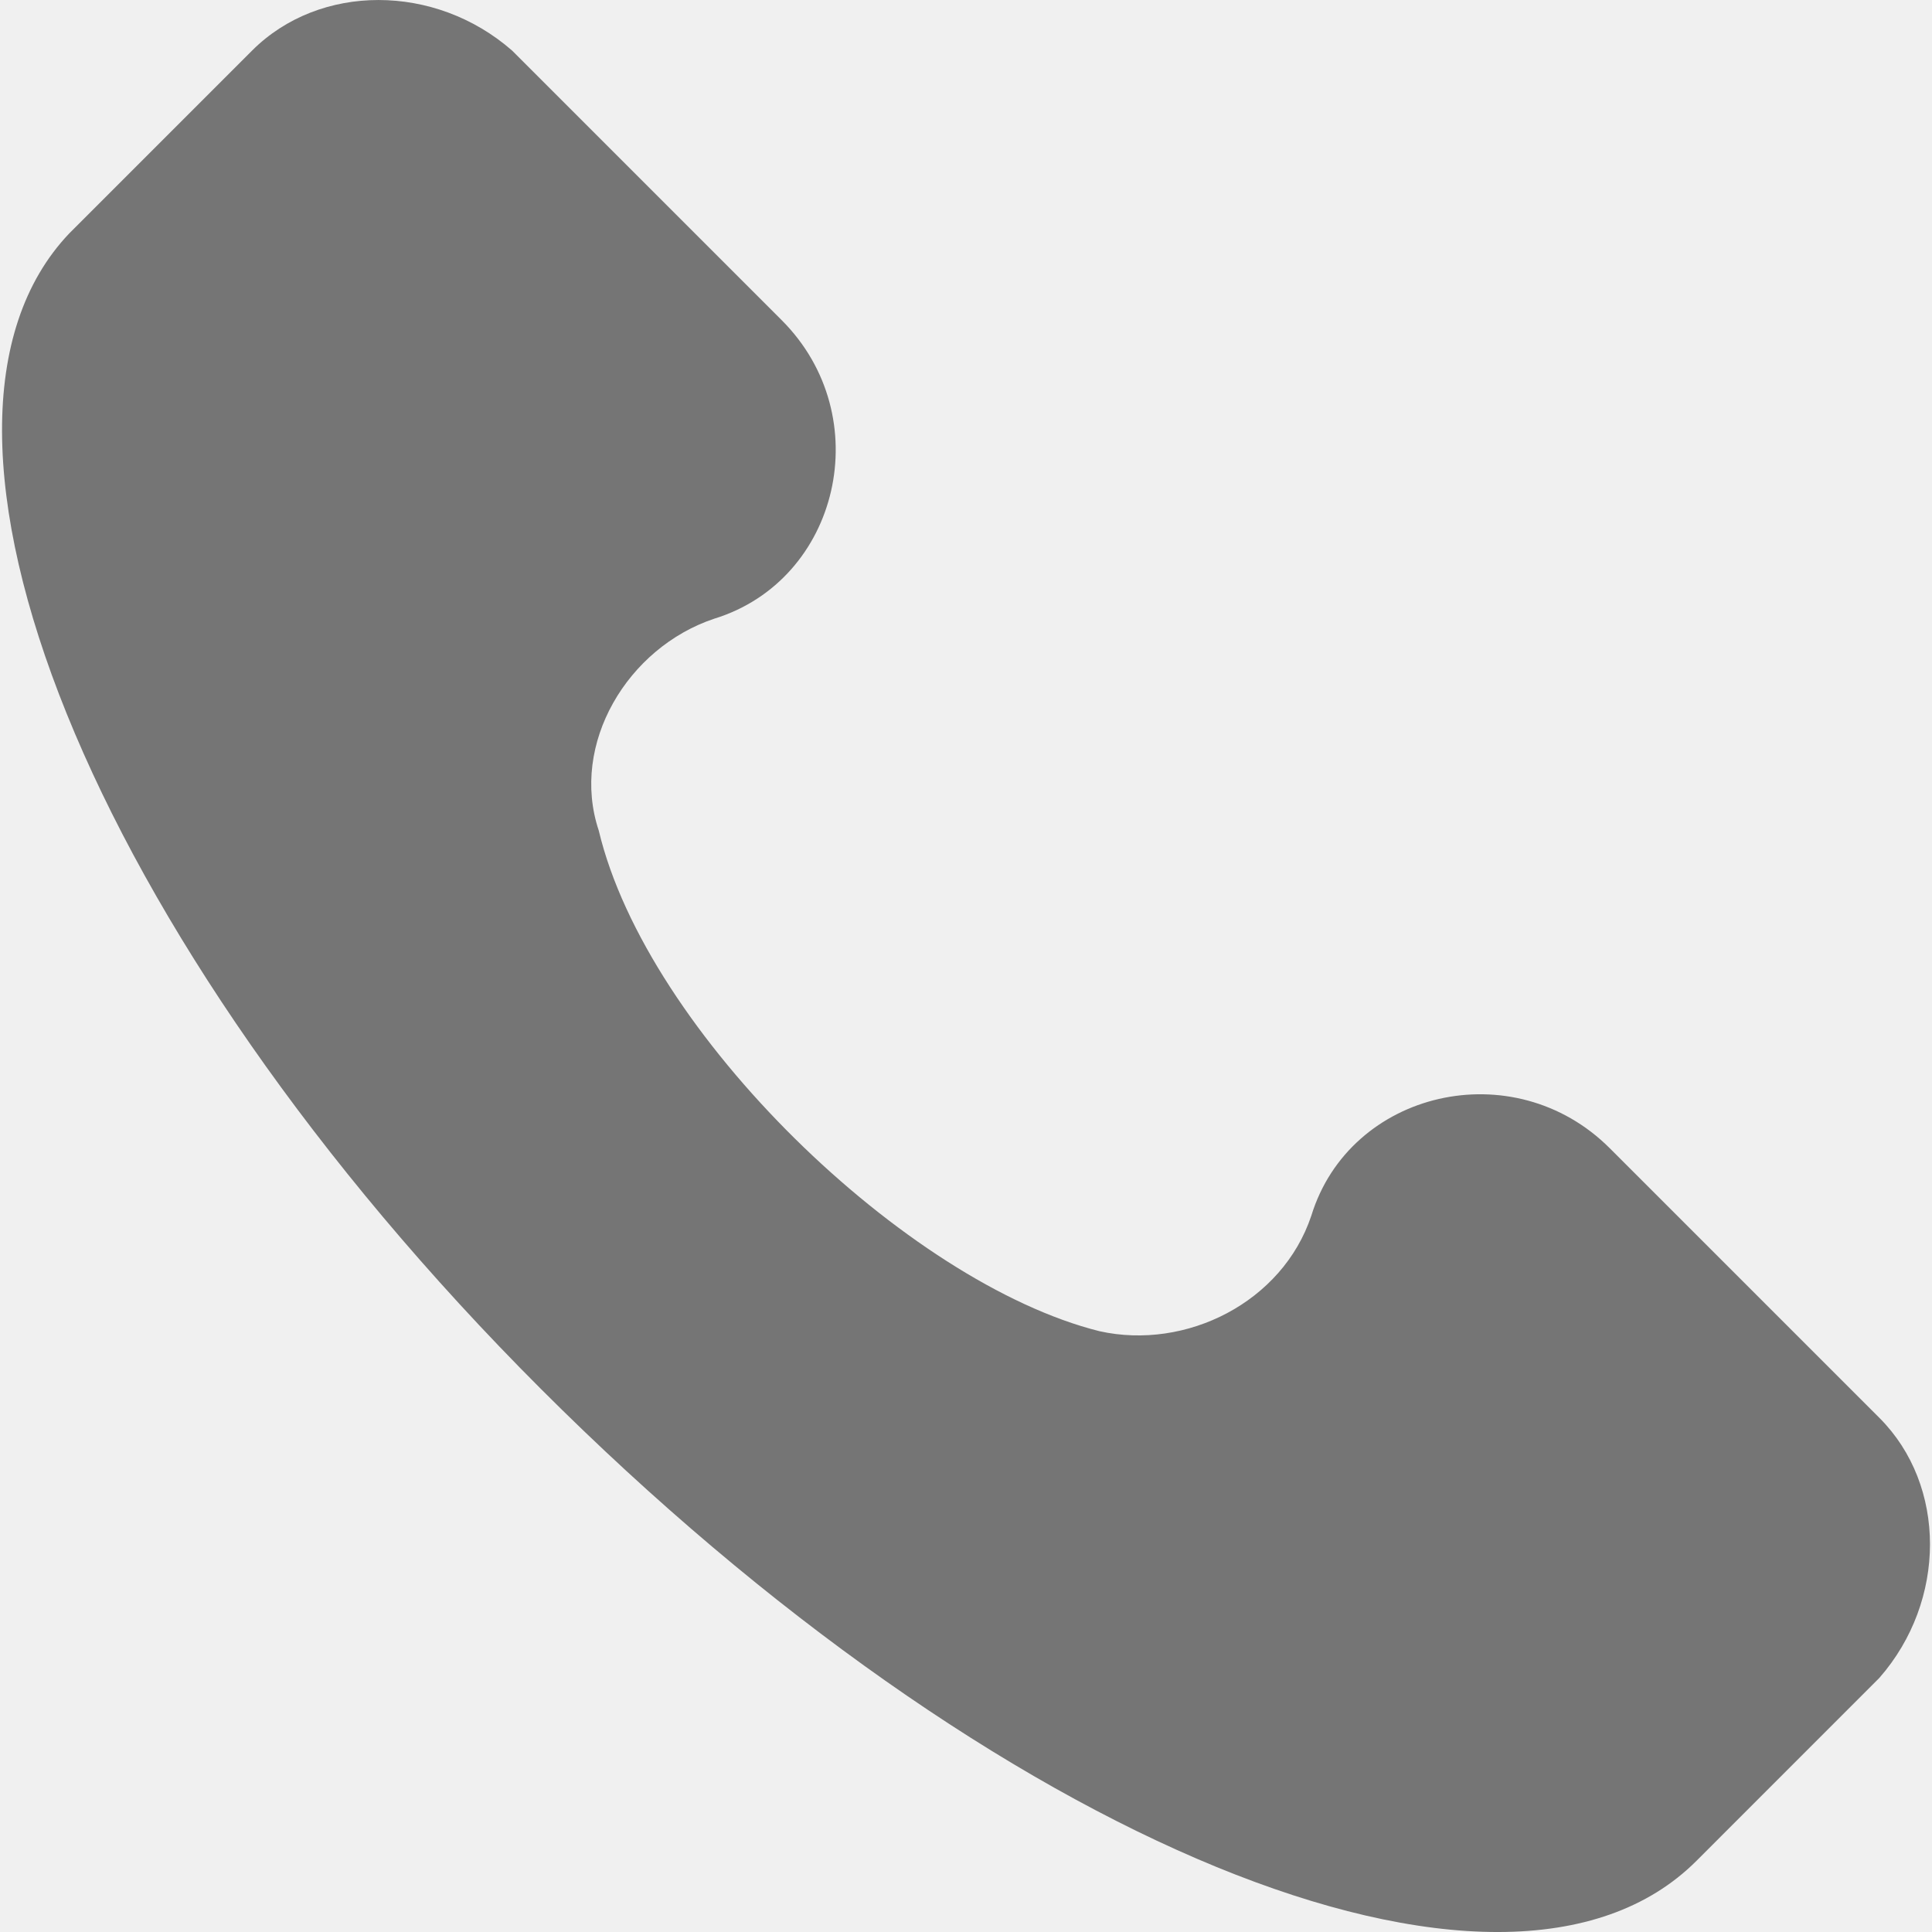
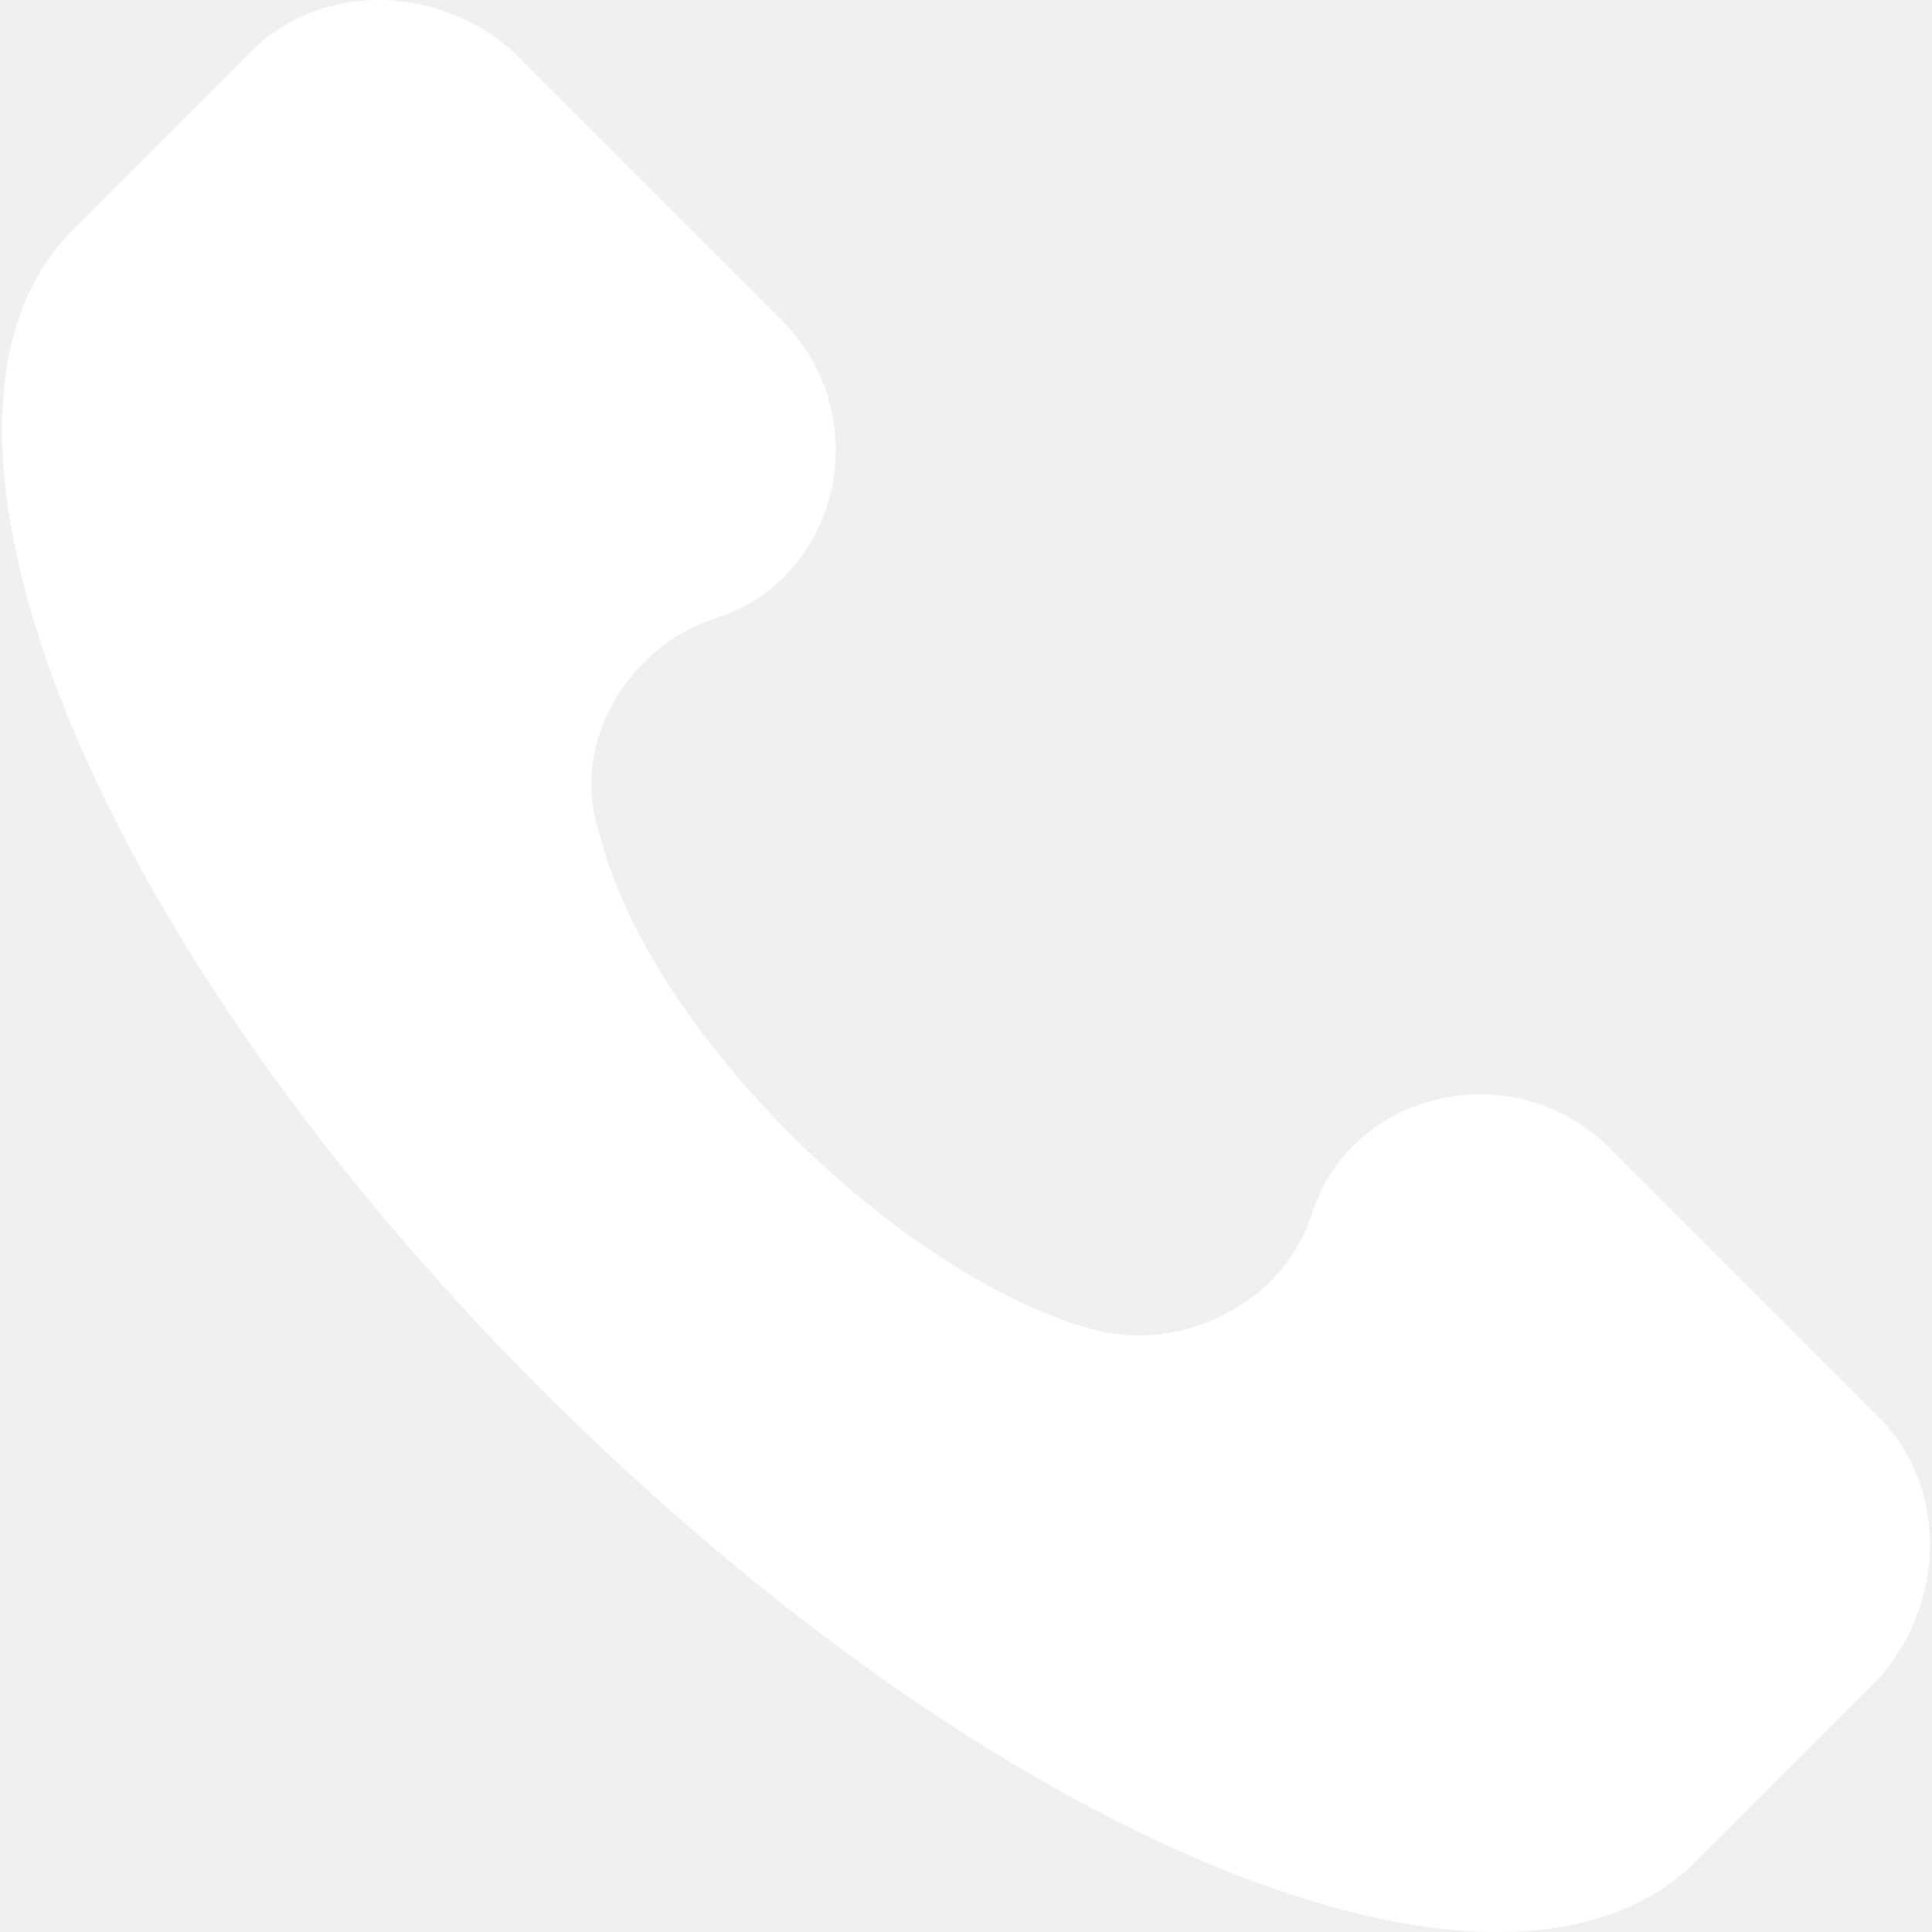
<svg xmlns="http://www.w3.org/2000/svg" width="35" height="35" viewBox="0 0 35 35" fill="none">
  <g clip-path="url(#clip0)">
-     <path d="M34.047 25.686L29.163 20.802C27.419 19.058 24.453 19.756 23.756 22.023C23.232 23.593 21.488 24.465 19.918 24.116C16.429 23.244 11.719 18.709 10.847 15.046C10.323 13.476 11.37 11.731 12.94 11.208C15.208 10.51 15.906 7.545 14.161 5.8L9.277 0.916C7.881 -0.305 5.788 -0.305 4.567 0.916L1.253 4.23C-2.062 7.719 1.601 16.964 9.8 25.163C17.999 33.362 27.244 37.2 30.733 33.711L34.047 30.396C35.269 29.001 35.269 26.908 34.047 25.686Z" fill="#757575" />
+     <path d="M34.047 25.686L29.163 20.802C27.419 19.058 24.453 19.756 23.756 22.023C23.232 23.593 21.488 24.465 19.918 24.116C16.429 23.244 11.719 18.709 10.847 15.046C10.323 13.476 11.37 11.731 12.94 11.208C15.208 10.51 15.906 7.545 14.161 5.8L9.277 0.916C7.881 -0.305 5.788 -0.305 4.567 0.916L1.253 4.23C-2.062 7.719 1.601 16.964 9.8 25.163C17.999 33.362 27.244 37.2 30.733 33.711L34.047 30.396C35.269 29.001 35.269 26.908 34.047 25.686Z" fill="#ffffff" />
  </g>
  <defs>
    <clipPath id="clip0">
      <rect width="35" height="35" fill="white" />
    </clipPath>
  </defs>
</svg>
